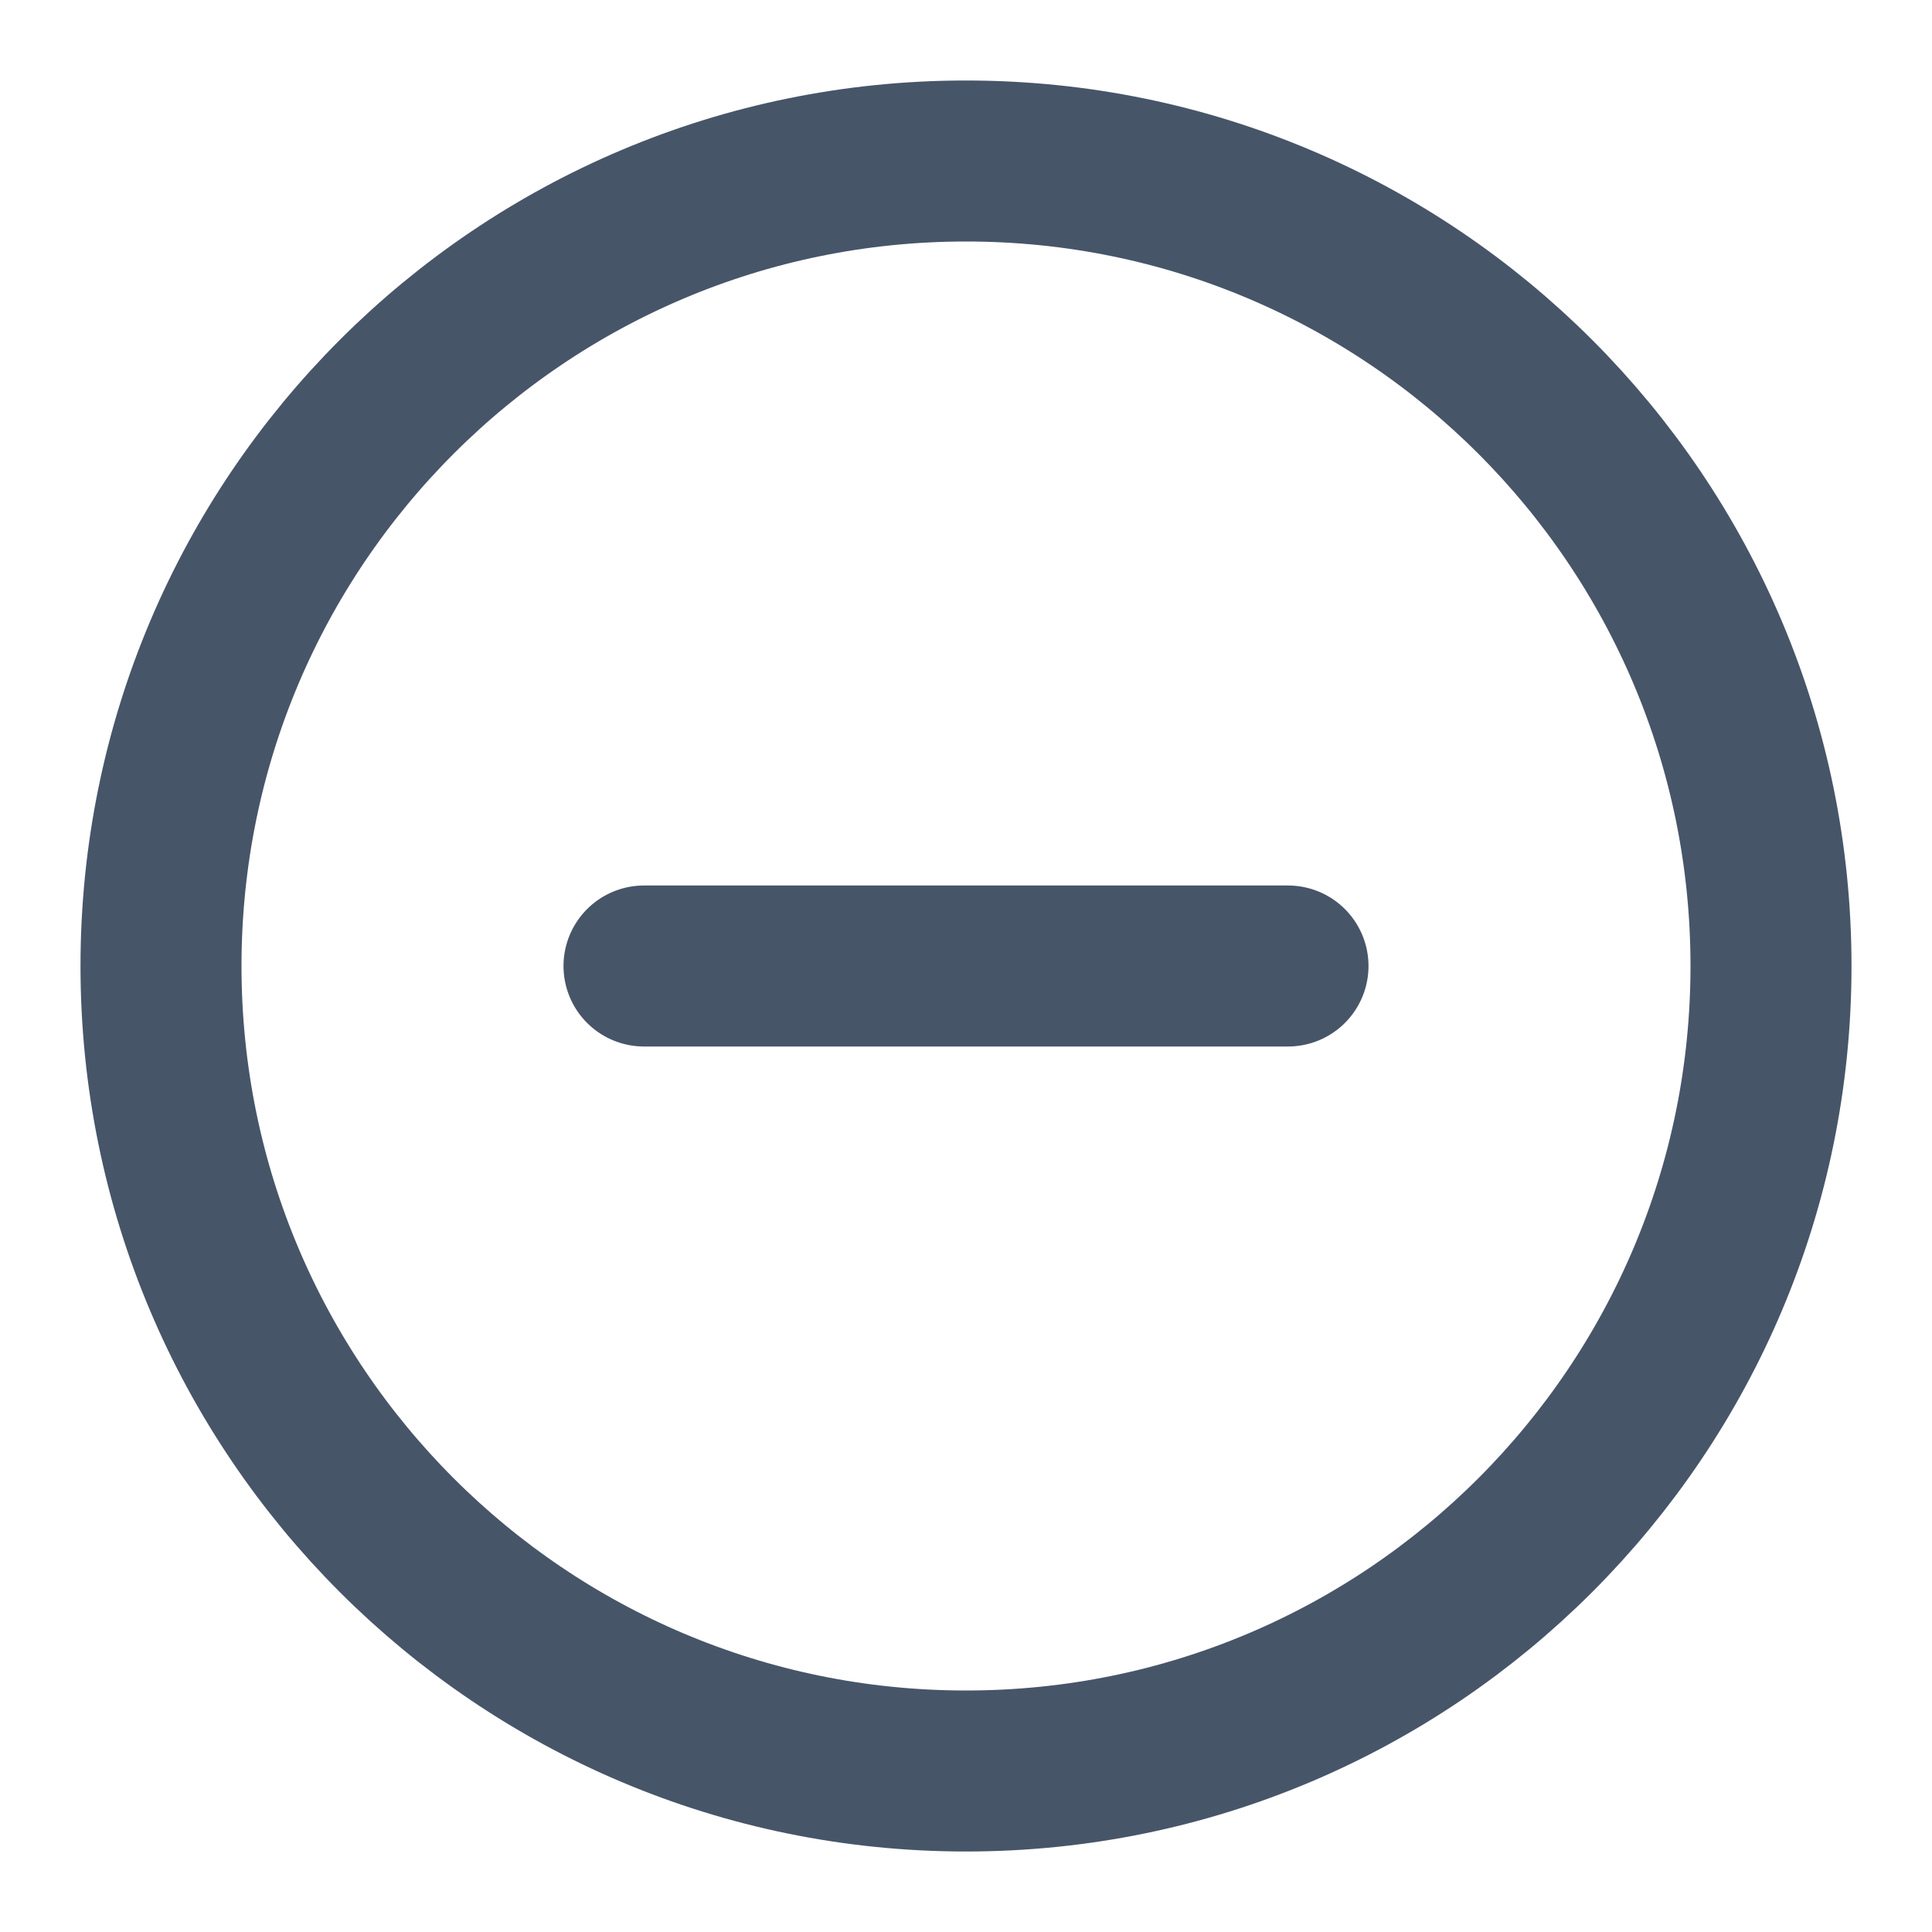
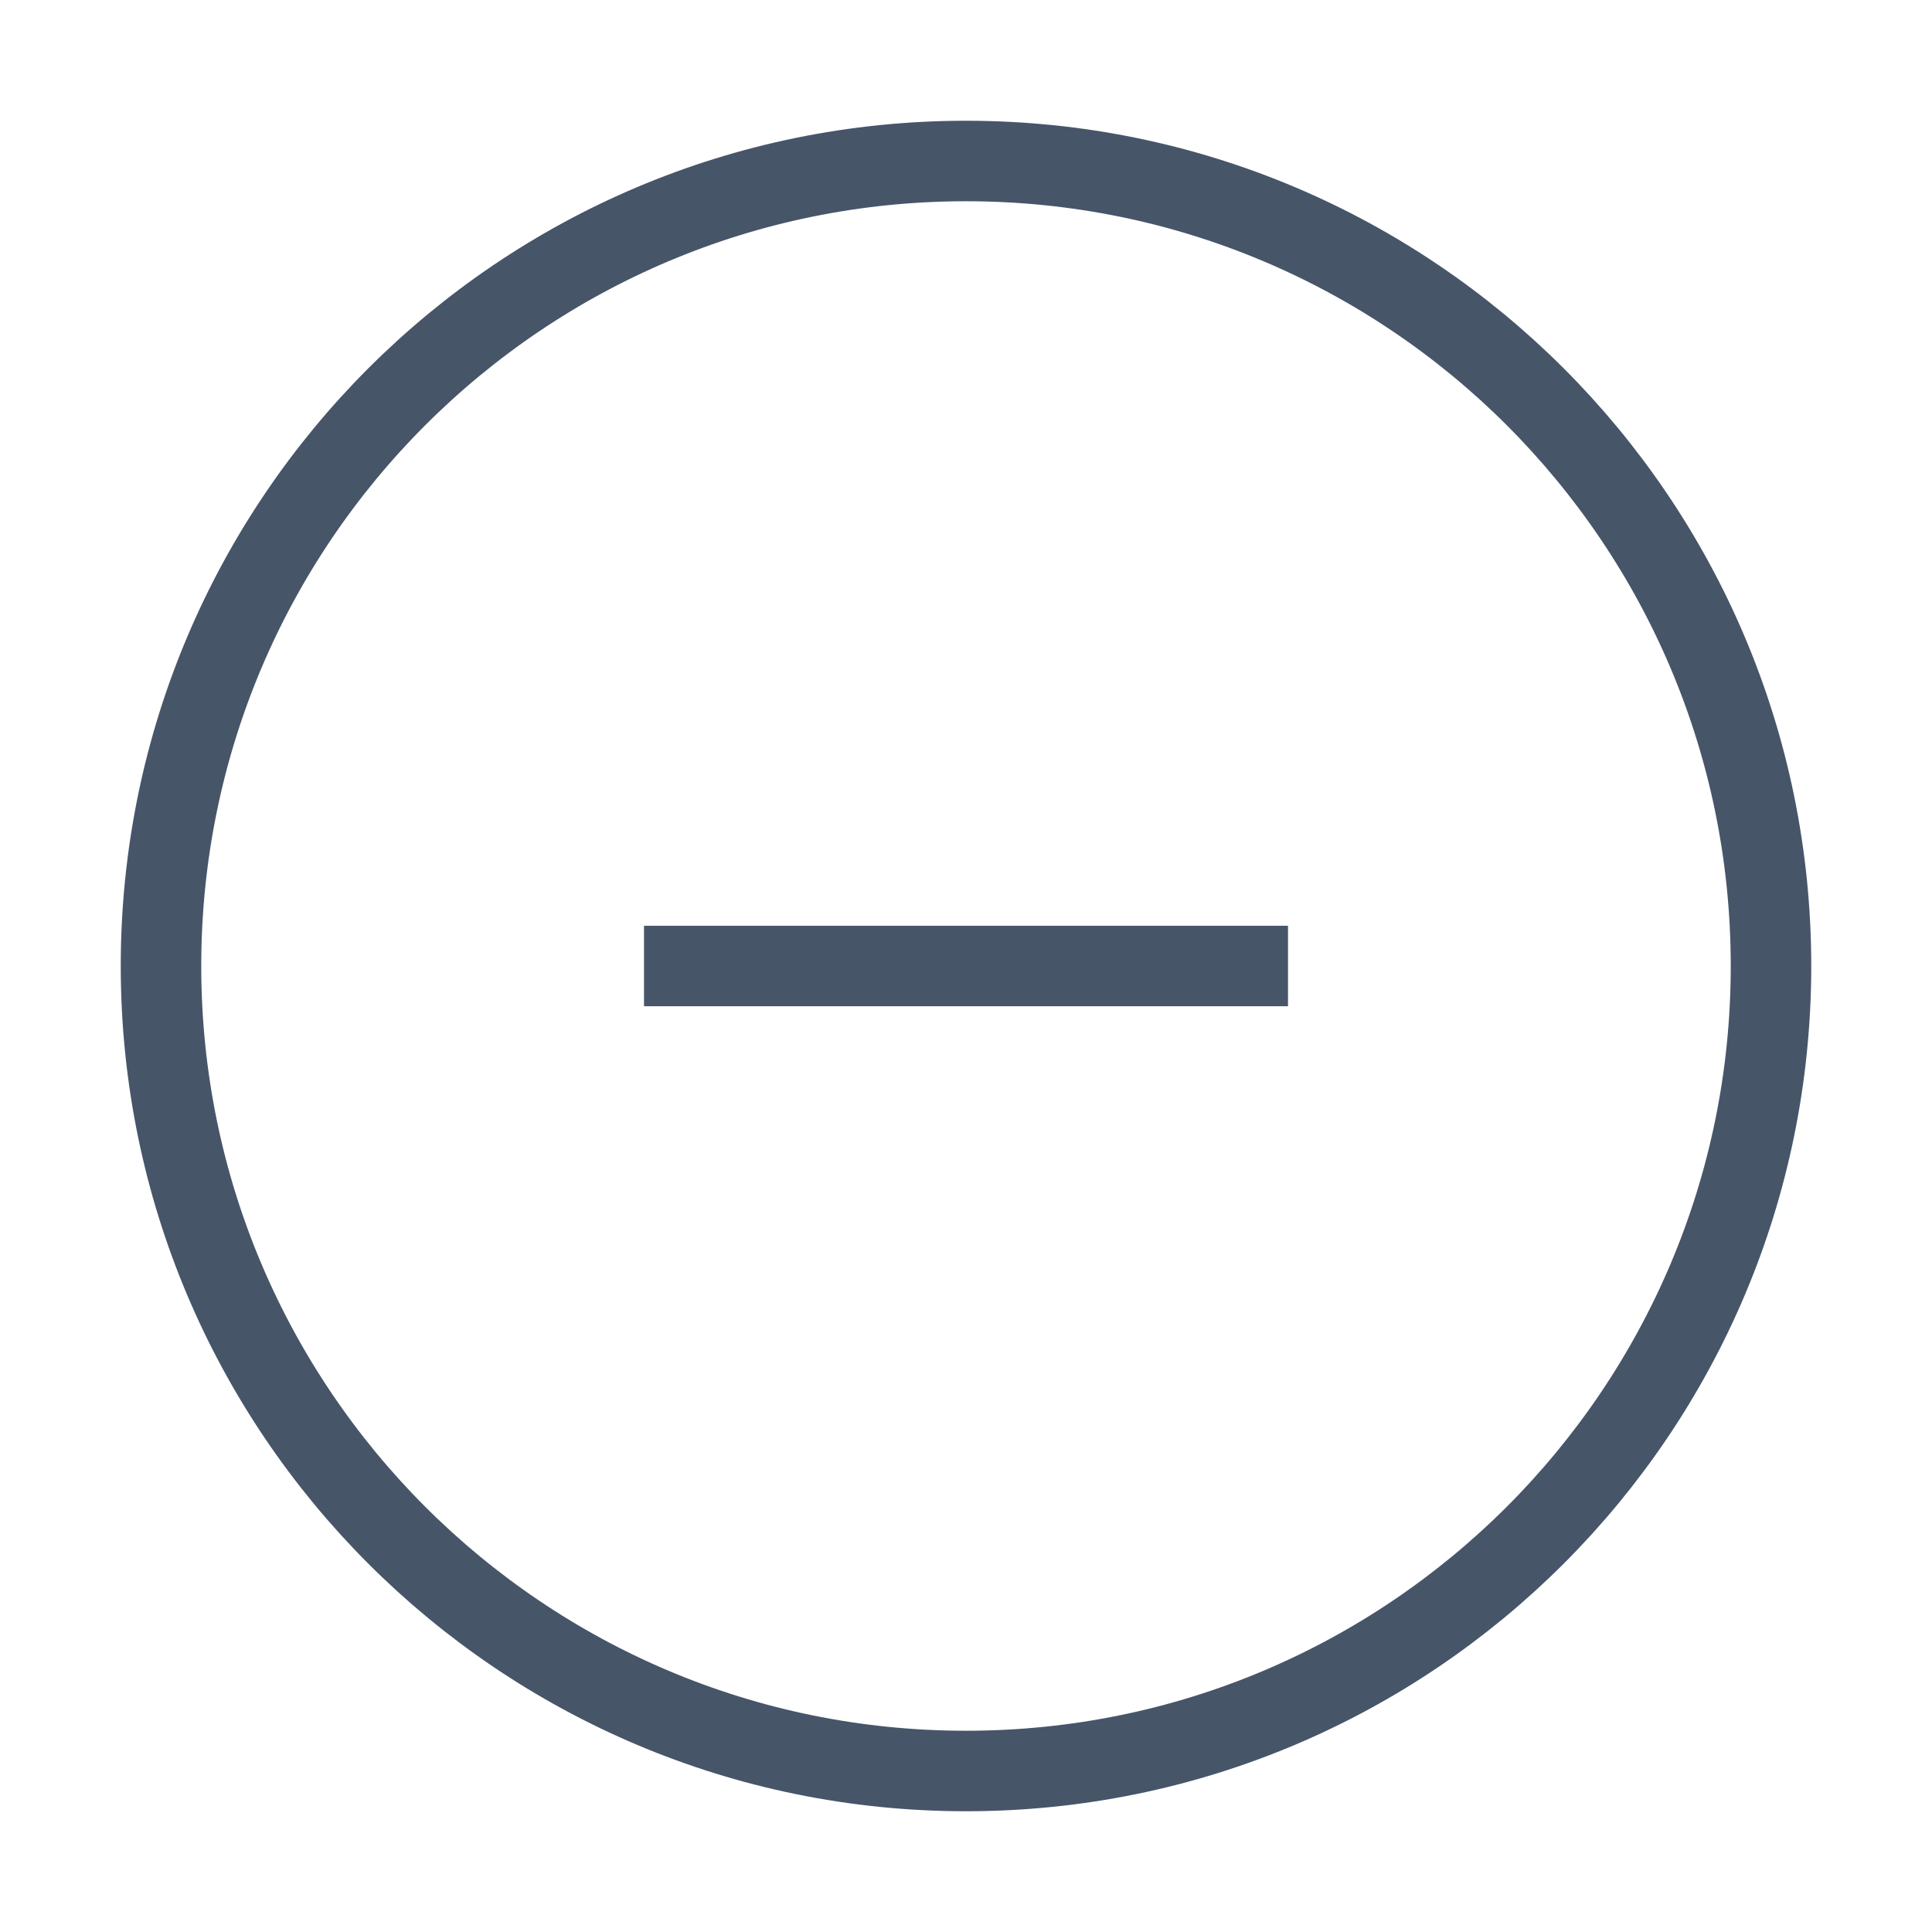
<svg xmlns="http://www.w3.org/2000/svg" width="24" height="24" viewBox="0 0 24 24" fill="none">
-   <path d="M8 12H16M22 12C22 17.523 17.523 22 12 22C6.477 22 2 17.523 2 12C2 6.477 6.477 2 12 2C17.523 2 22 6.477 22 12Z" stroke="#475569" stroke-width="2" stroke-linecap="round" stroke-linejoin="round" />
+   <path d="M8 12H16M22 12C22 17.523 17.523 22 12 22C6.477 22 2 17.523 2 12C2 6.477 6.477 2 12 2C17.523 2 22 6.477 22 12Z" stroke="#475569" strokeWidth="2" strokeLinecap="round" stroke-linejoin="round" />
</svg>
